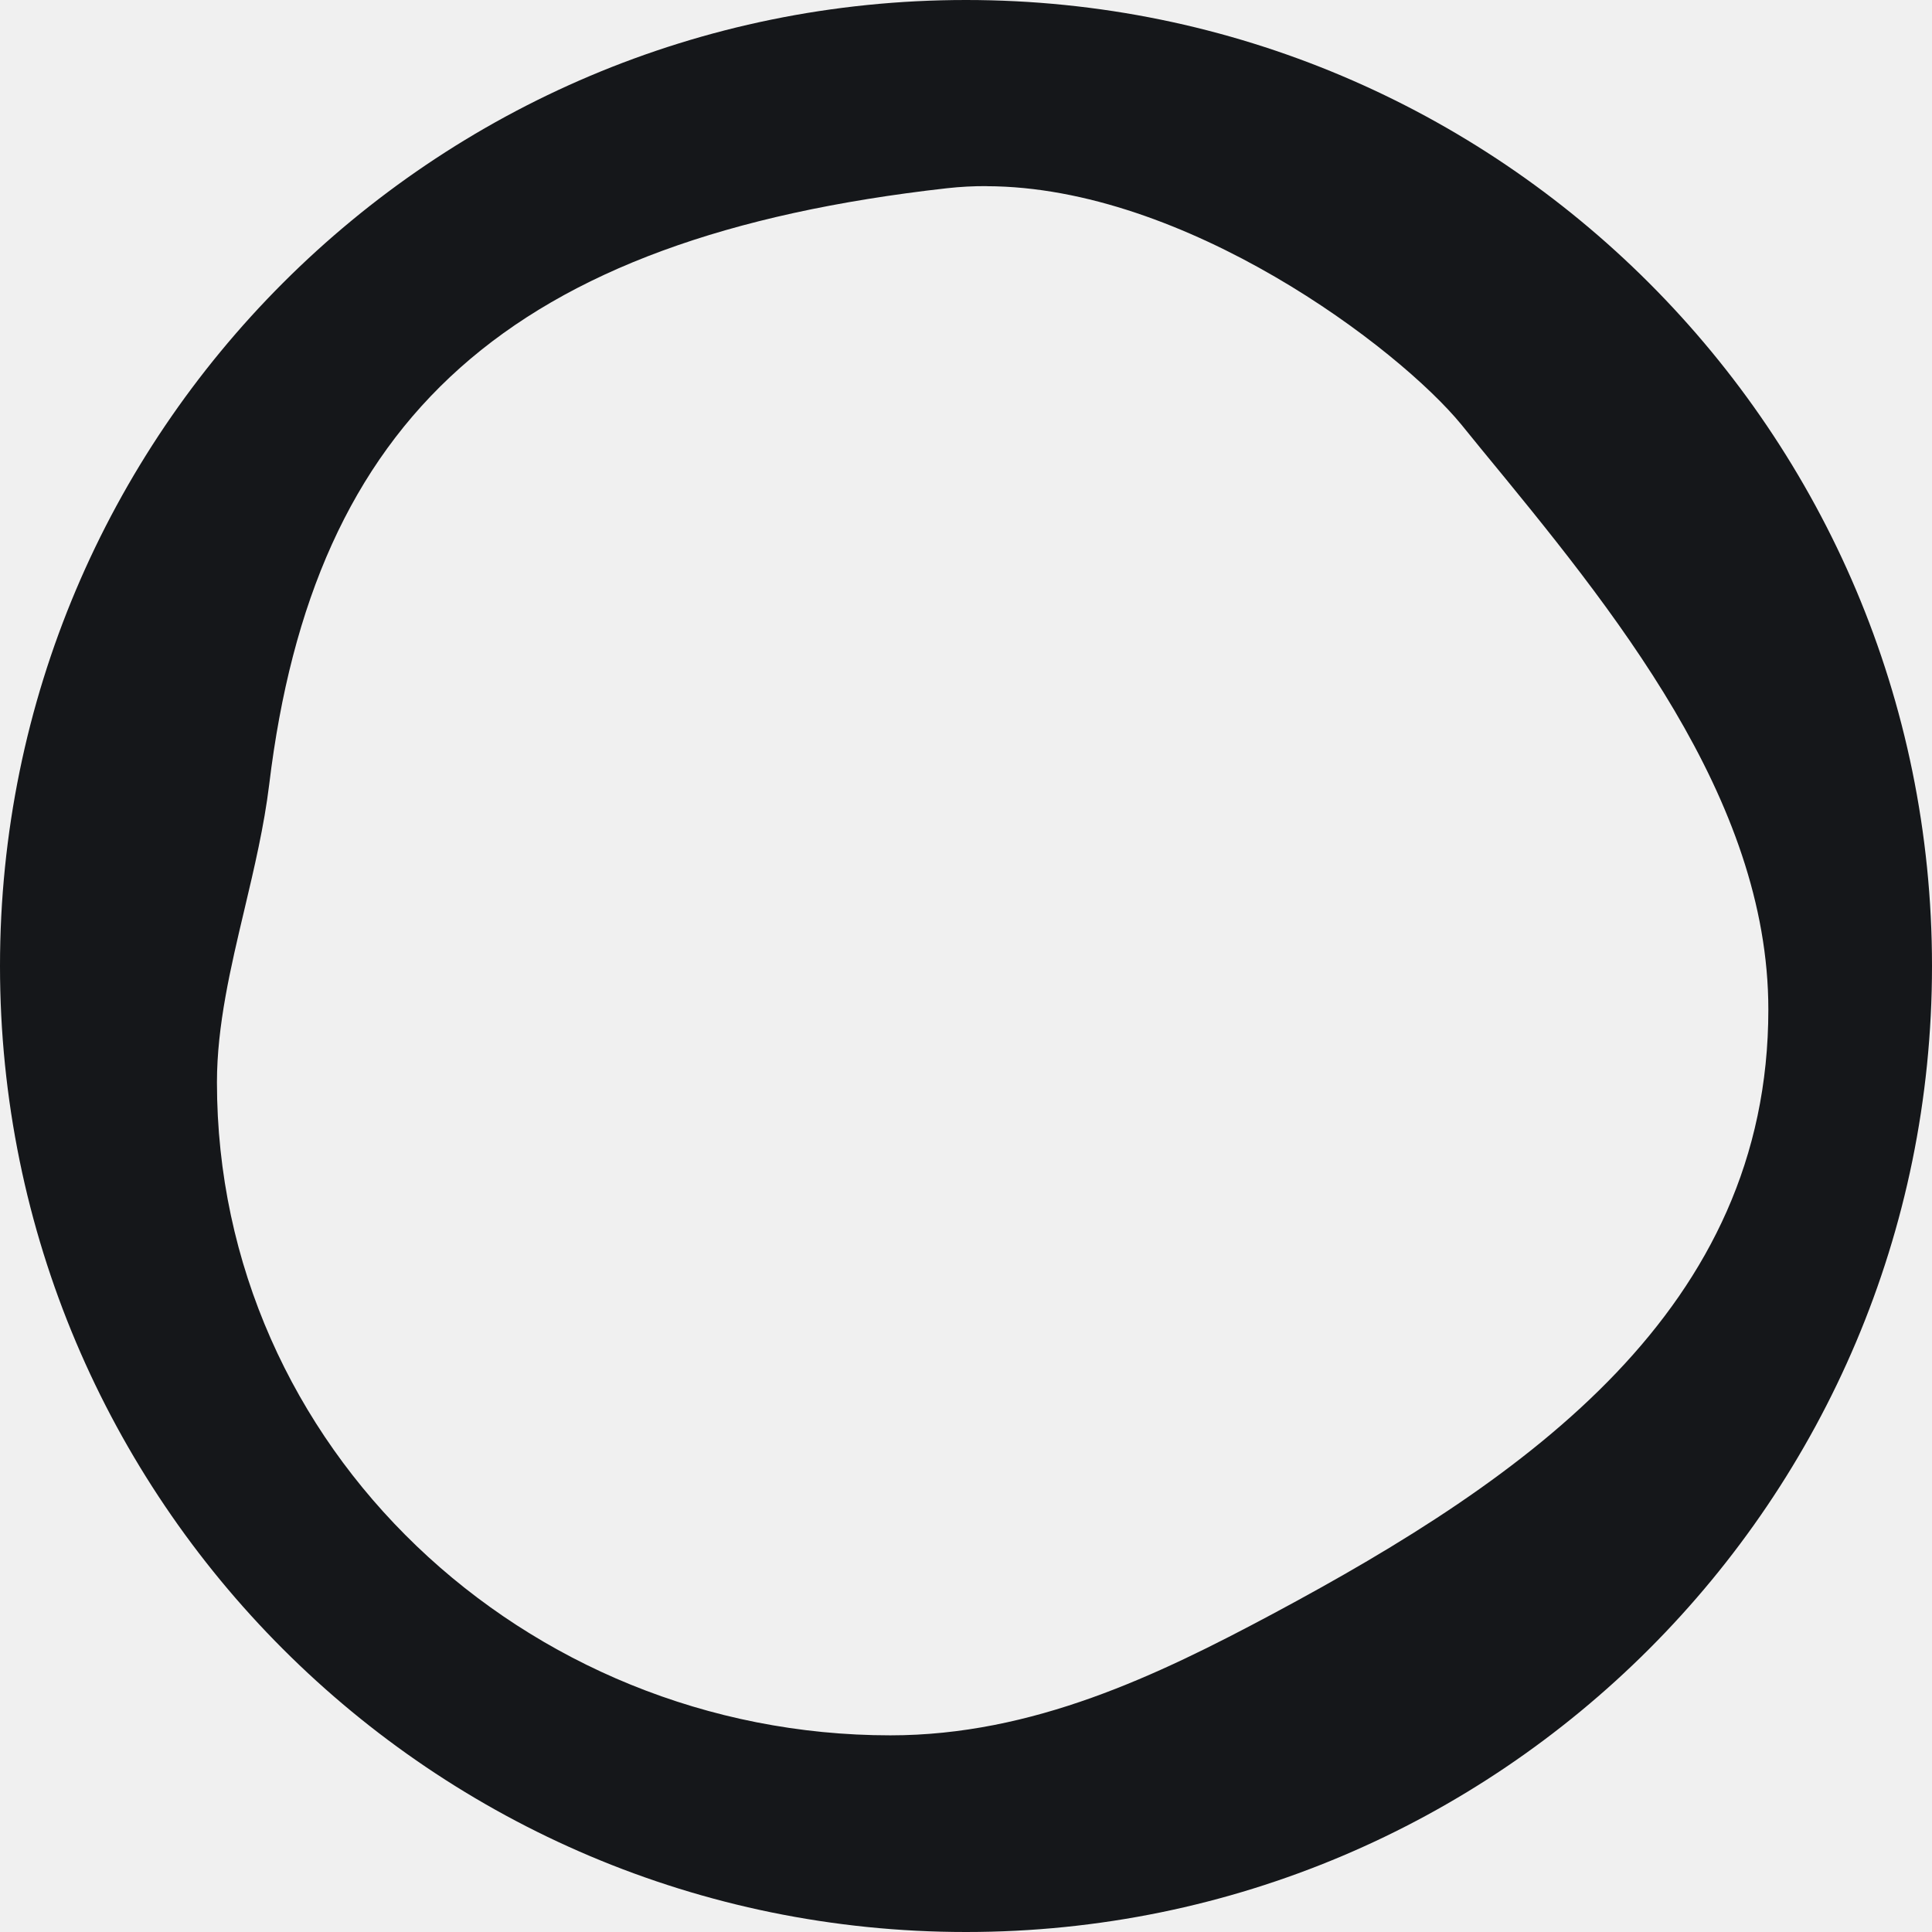
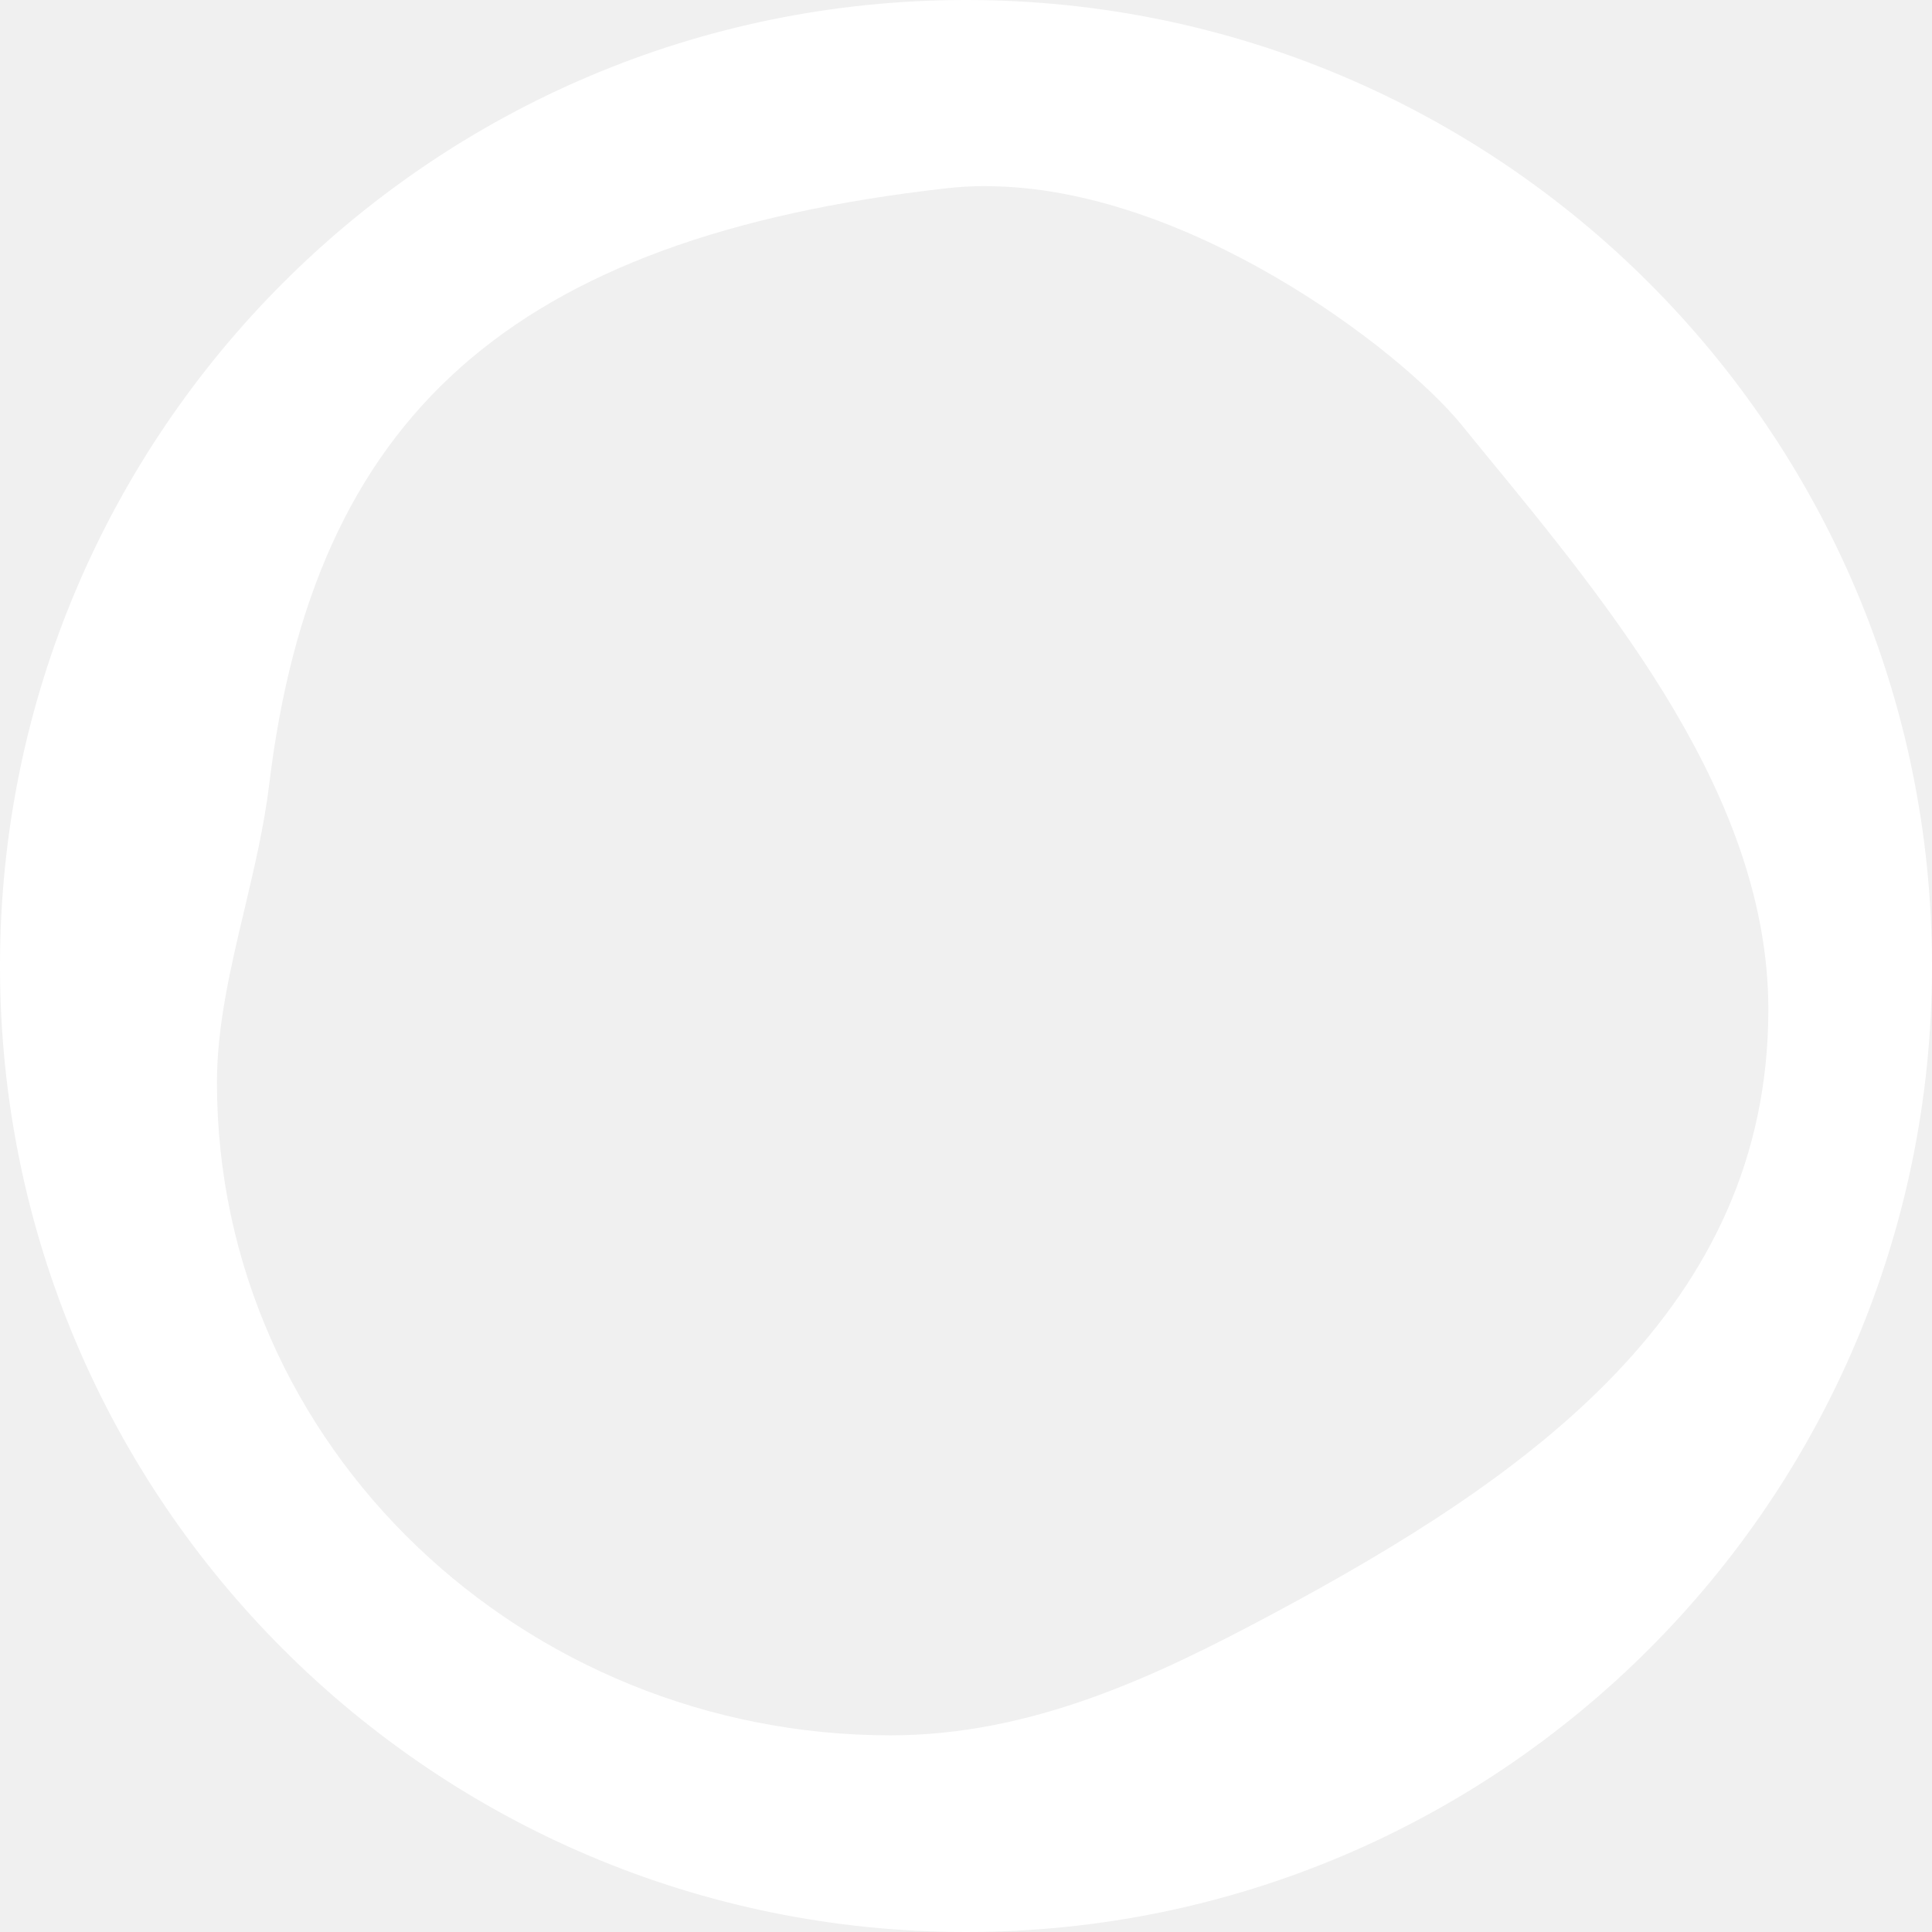
- <svg xmlns="http://www.w3.org/2000/svg" viewBox="0 0 24 24" fill="#15171A">
+ <svg xmlns="http://www.w3.org/2000/svg" viewBox="0 0 24 24" fill="#FFFFFF">
  <path d="M12 0C5.373 0 0 5.373 0 12s5.373 12 12 12 12-5.373 12-12S18.627 0 12 0zm.256 2.313c2.47.005 5.116 2.008 5.898 2.962l.244.3c1.64 1.994 3.569 4.34 3.569 6.966 0 3.719-2.98 5.808-6.158 7.508-1.433.766-2.98 1.508-4.748 1.508-4.543 0-8.366-3.569-8.366-8.112 0-.706.17-1.425.342-2.15.122-.515.244-1.033.307-1.549.548-4.539 2.967-6.795 8.422-7.408a4.29 4.29 0 01.49-.026Z" />
</svg>
